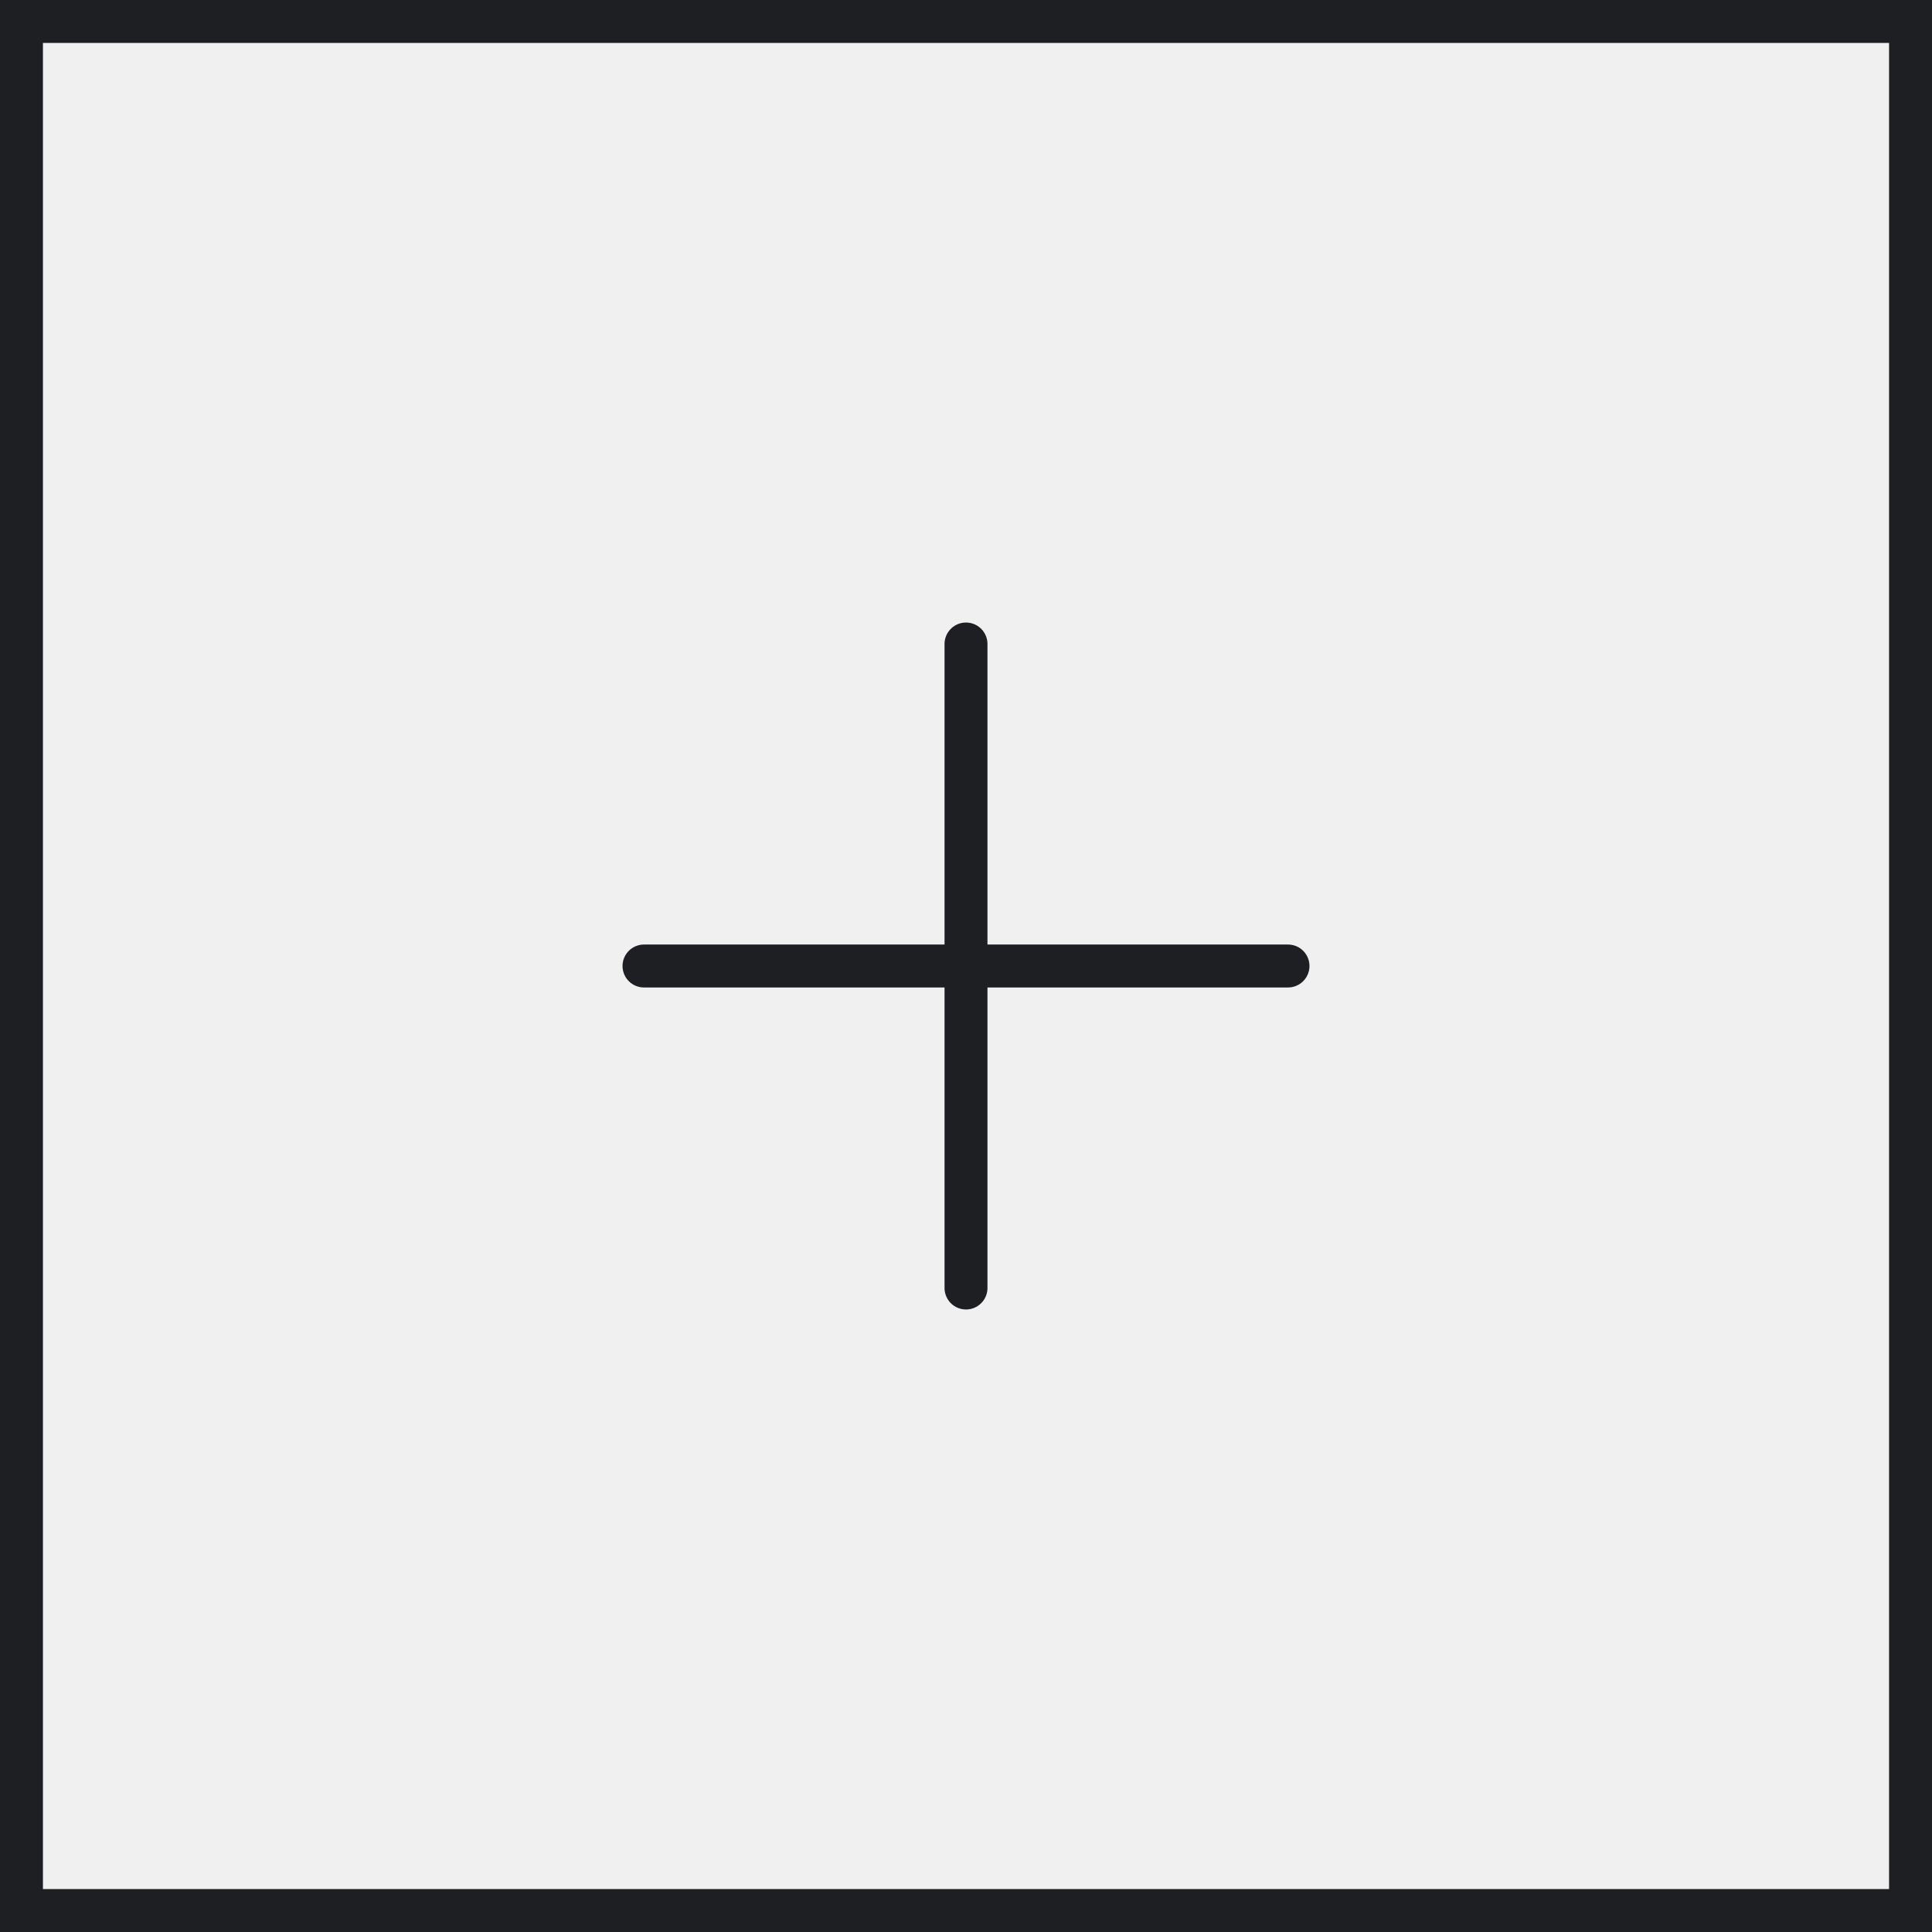
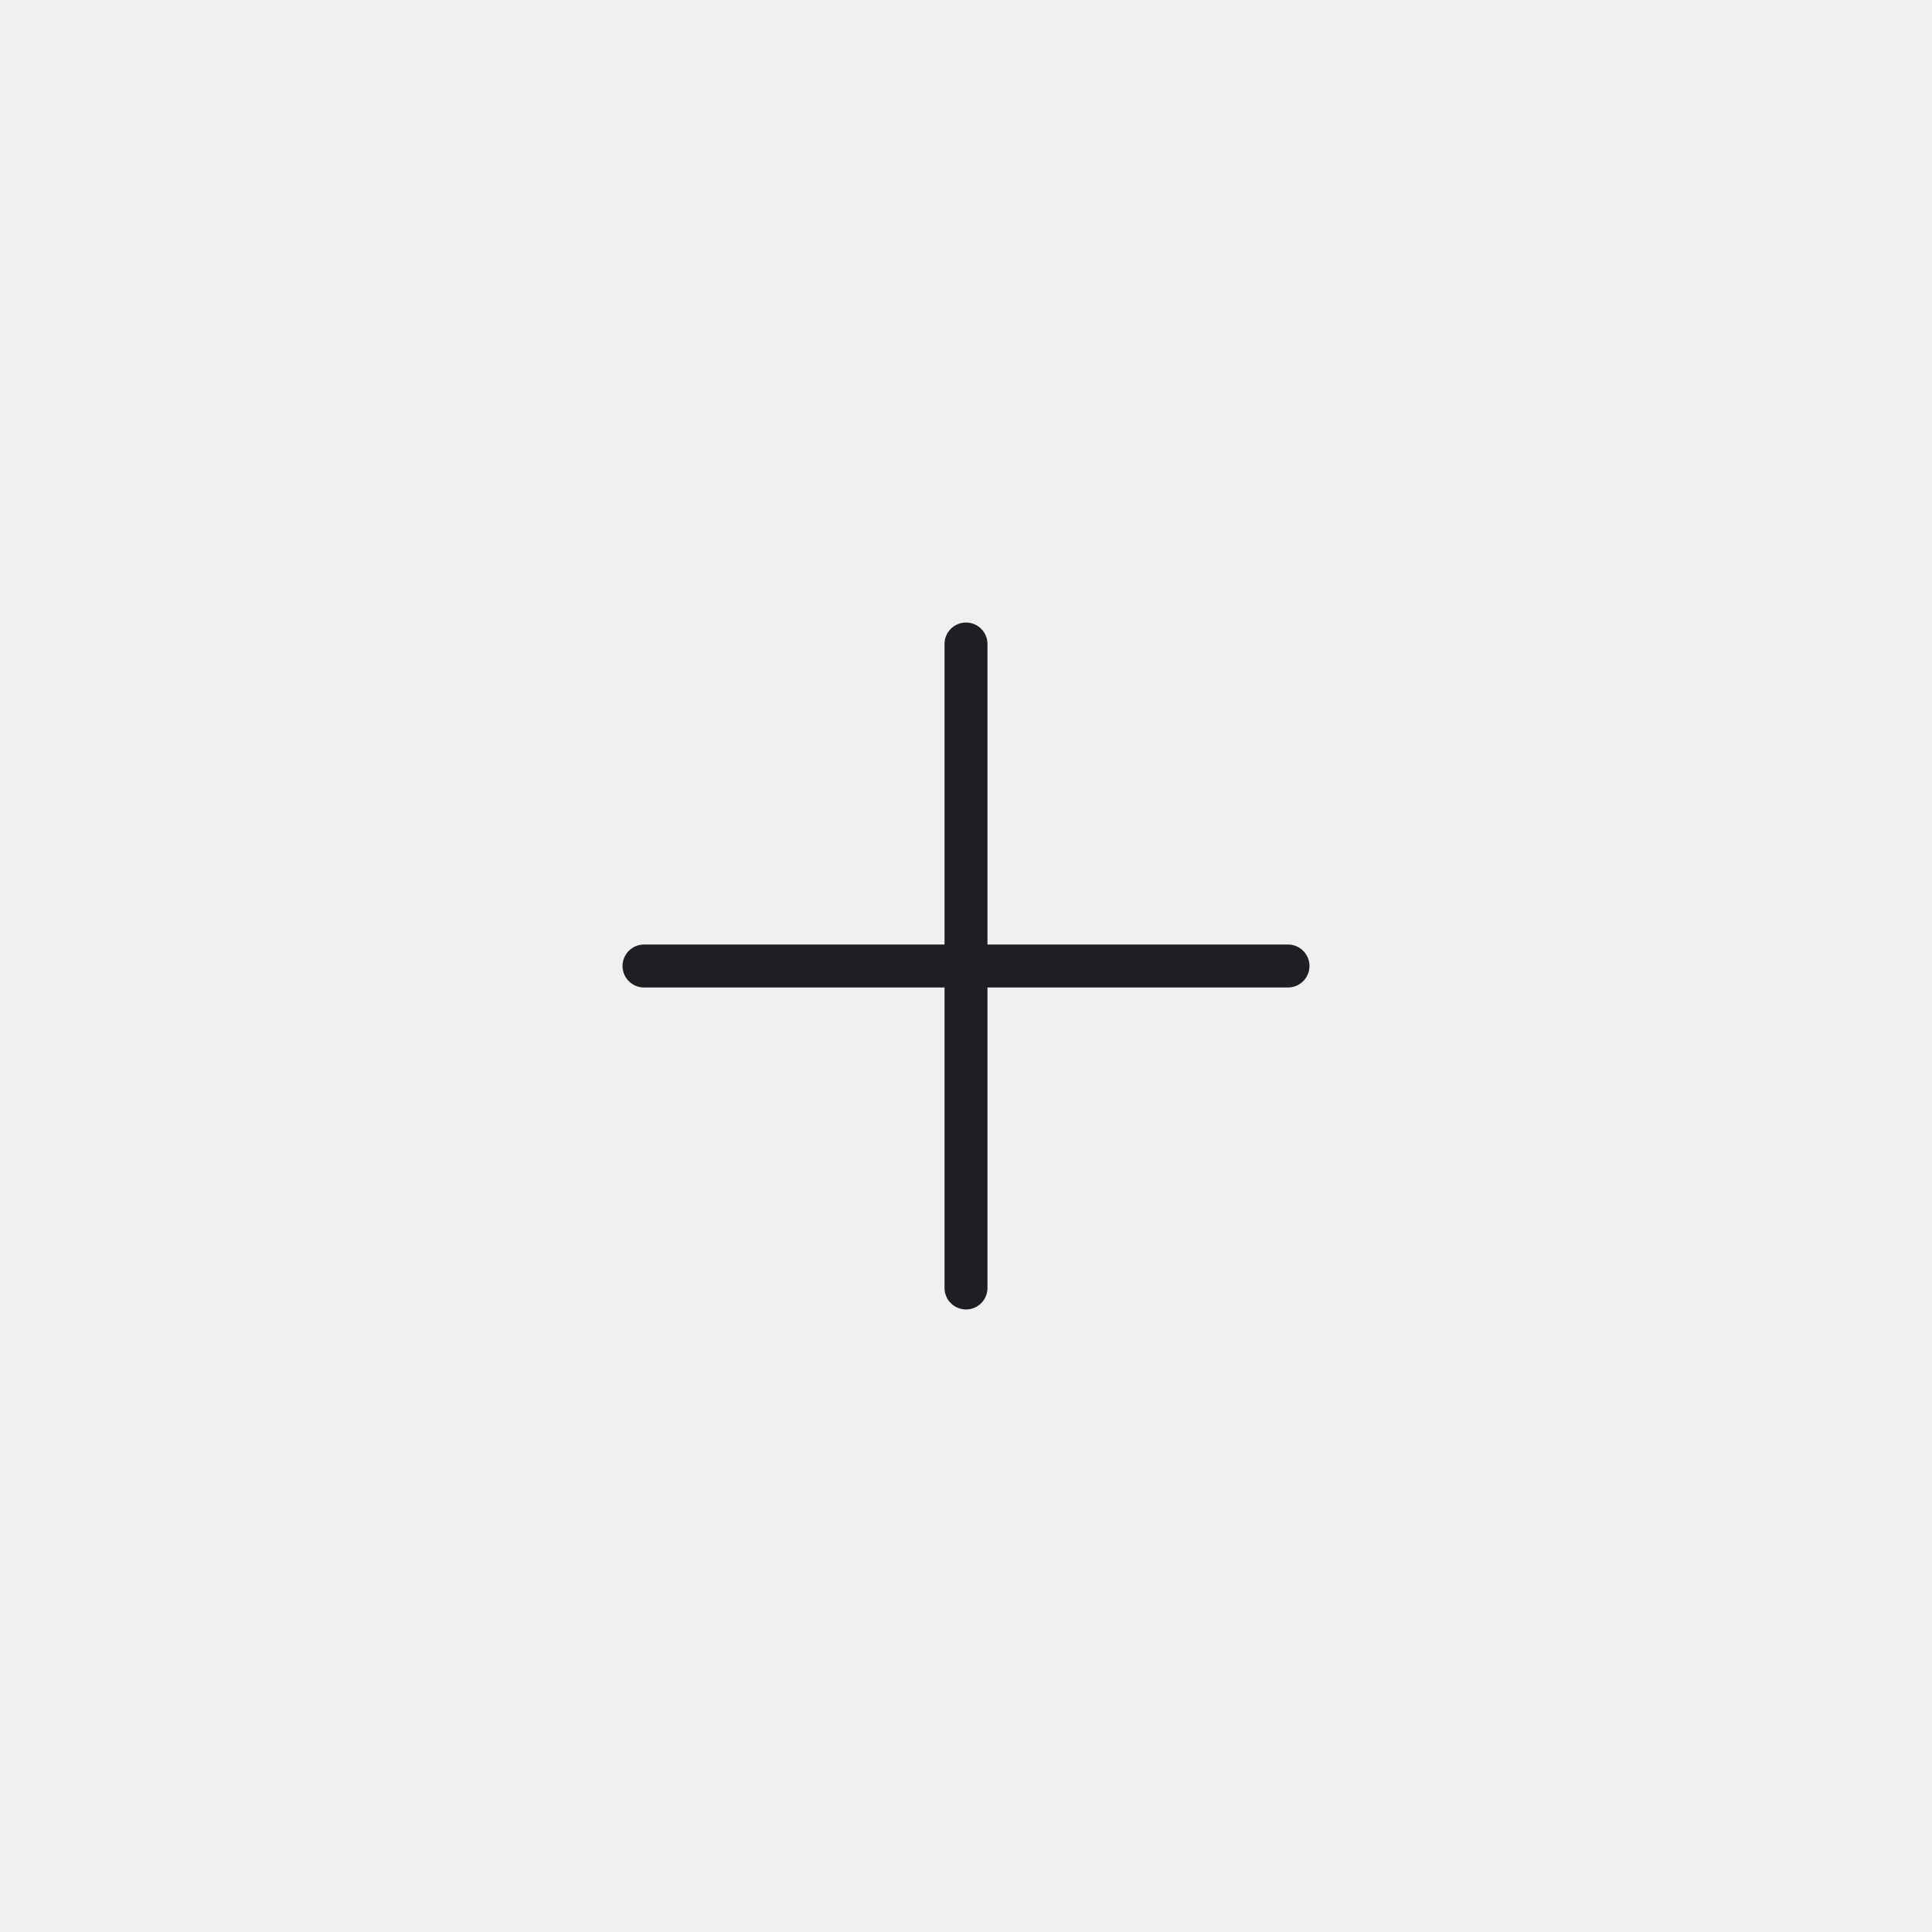
<svg xmlns="http://www.w3.org/2000/svg" width="45" height="45" viewBox="0 0 45 45" fill="none">
-   <g clip-path="url(#clip0_2_956)">
-     <path d="M22.5 15V30" stroke="#1D1F22" stroke-linecap="round" stroke-linejoin="round" />
-     <path d="M15 22.5H30" stroke="#1D1F22" stroke-linecap="round" stroke-linejoin="round" />
-     <rect x="0.5" y="0.5" width="44" height="44" stroke="#1D1F22" />
-   </g>
-   <defs>
-     <clipPath id="clip0_2_956">
-       <rect width="45" height="45" fill="white" />
-     </clipPath>
-   </defs>
+   <path d="M22.5 15V30" stroke="#1D1F22" stroke-linecap="round" stroke-linejoin="round" />
+   <path d="M15 22.5H30" stroke="#1D1F22" stroke-linecap="round" stroke-linejoin="round" />
</svg>
